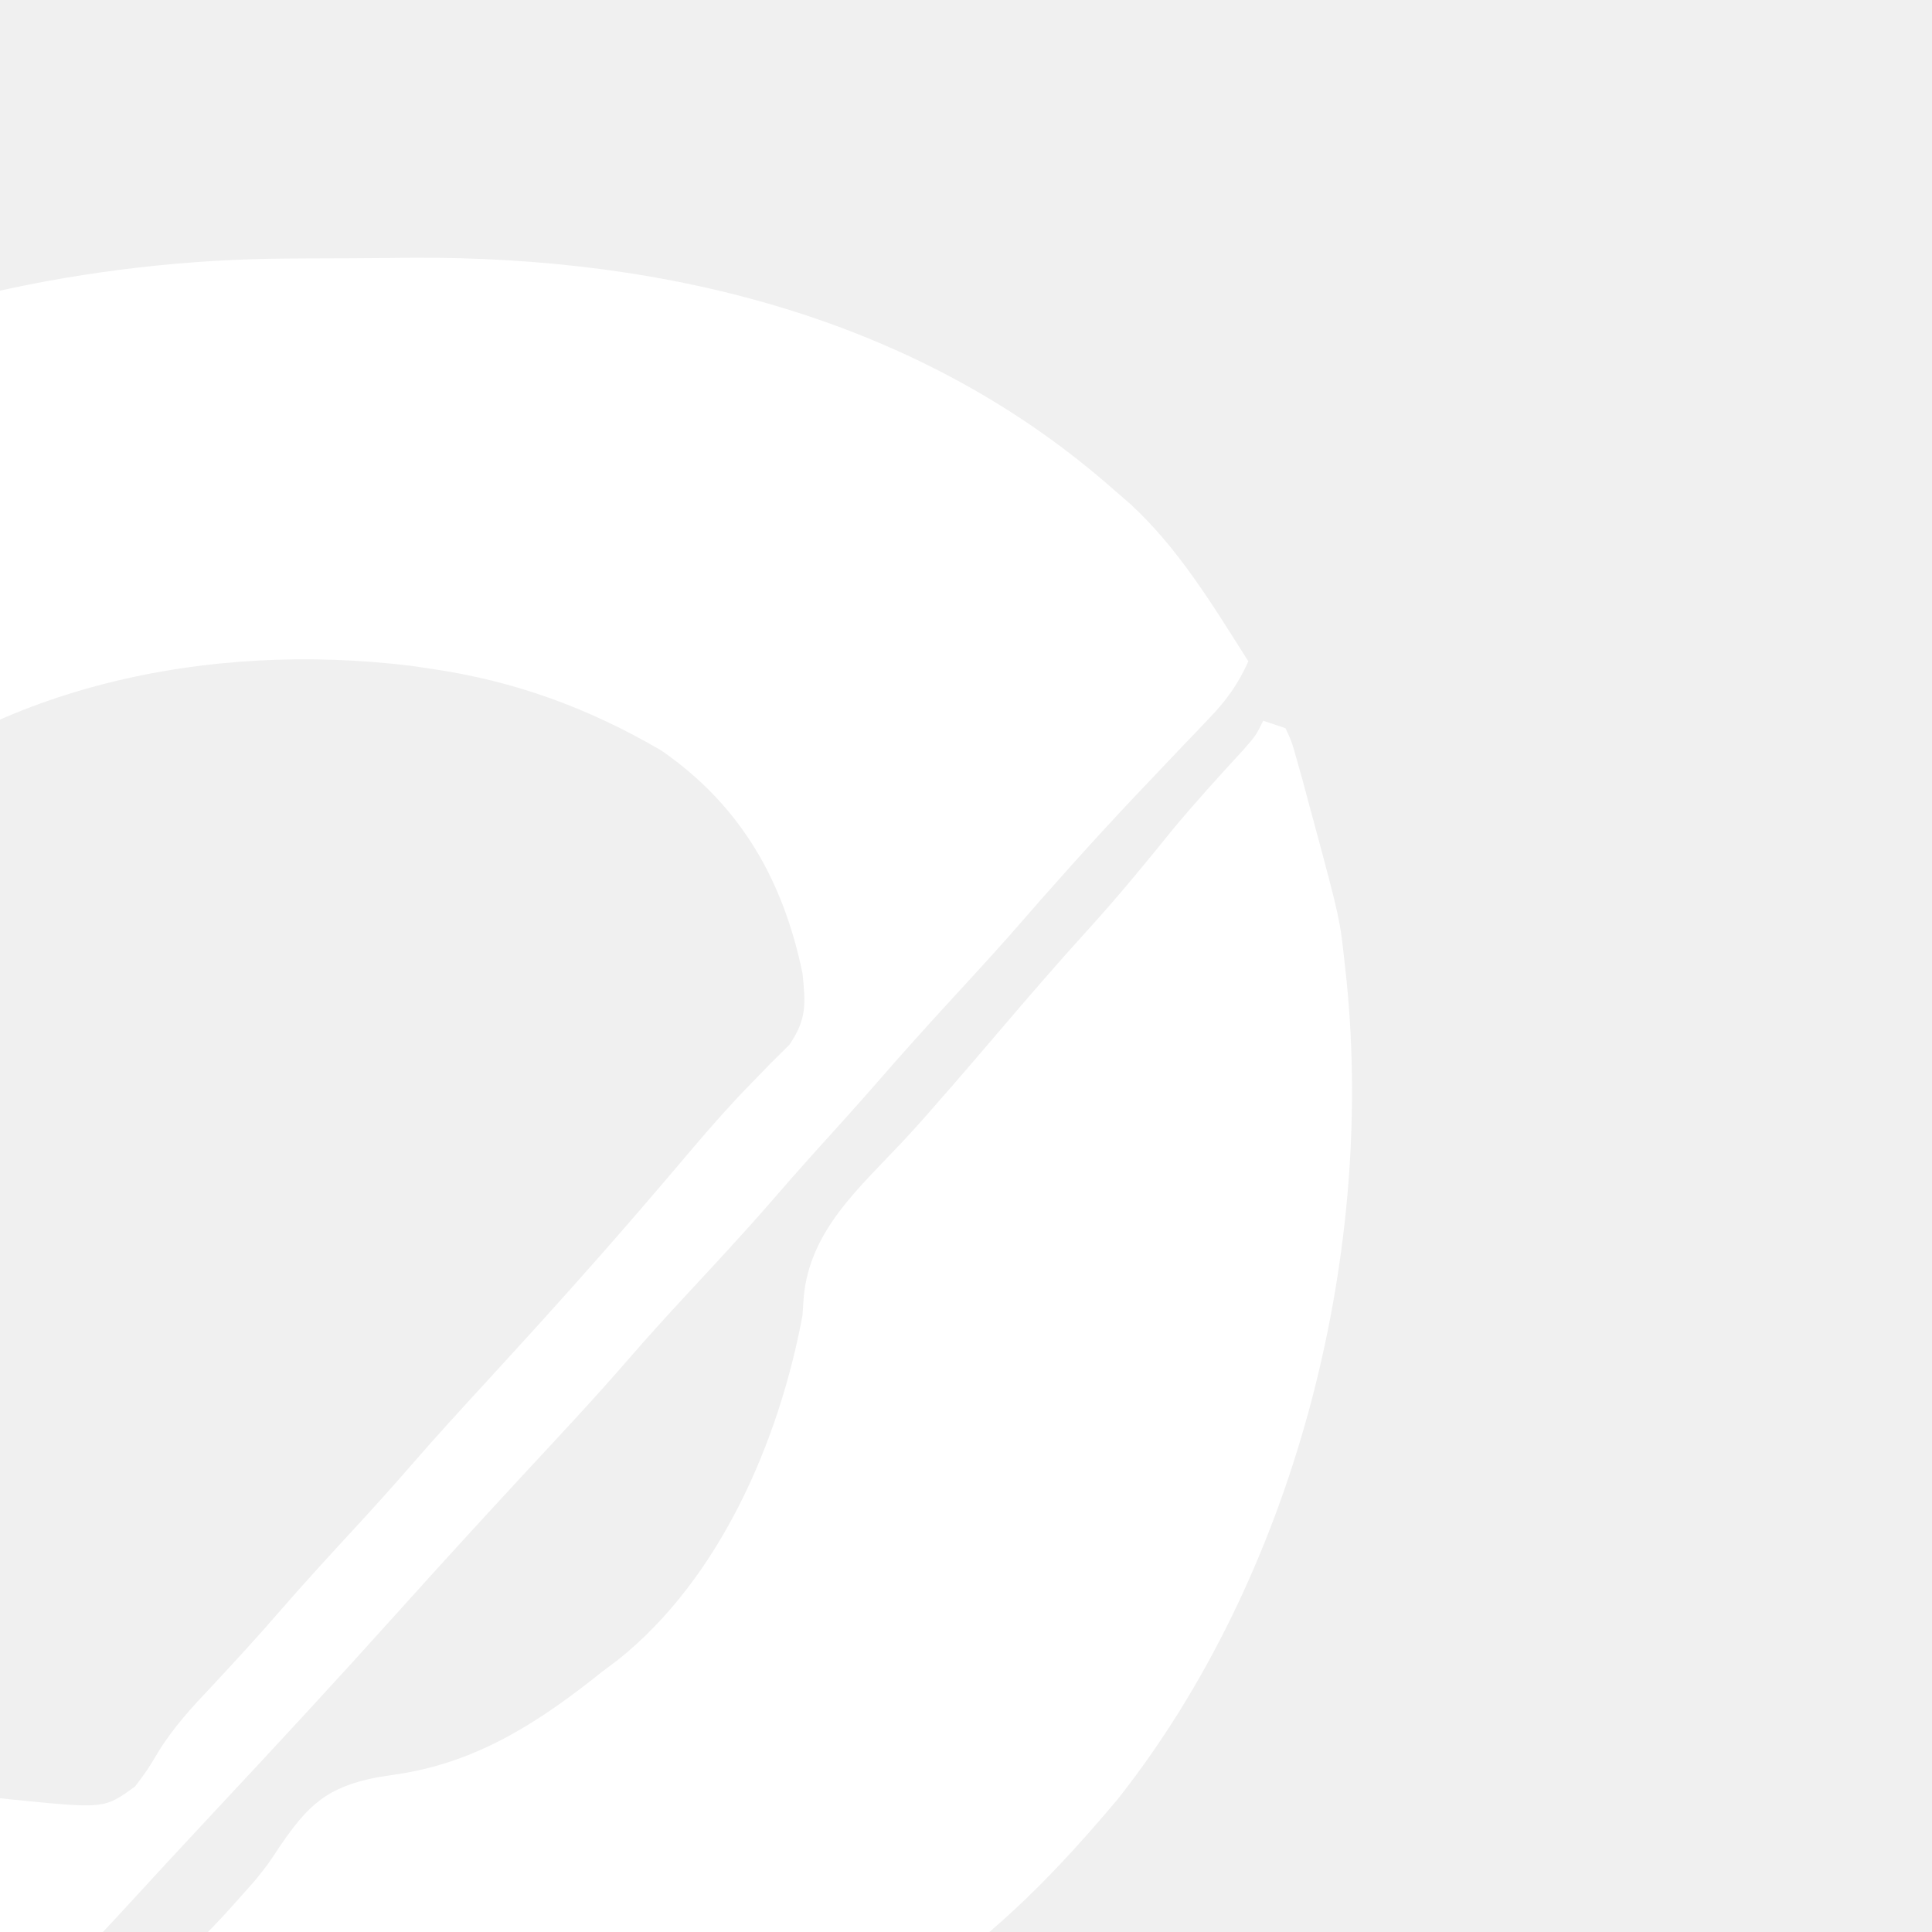
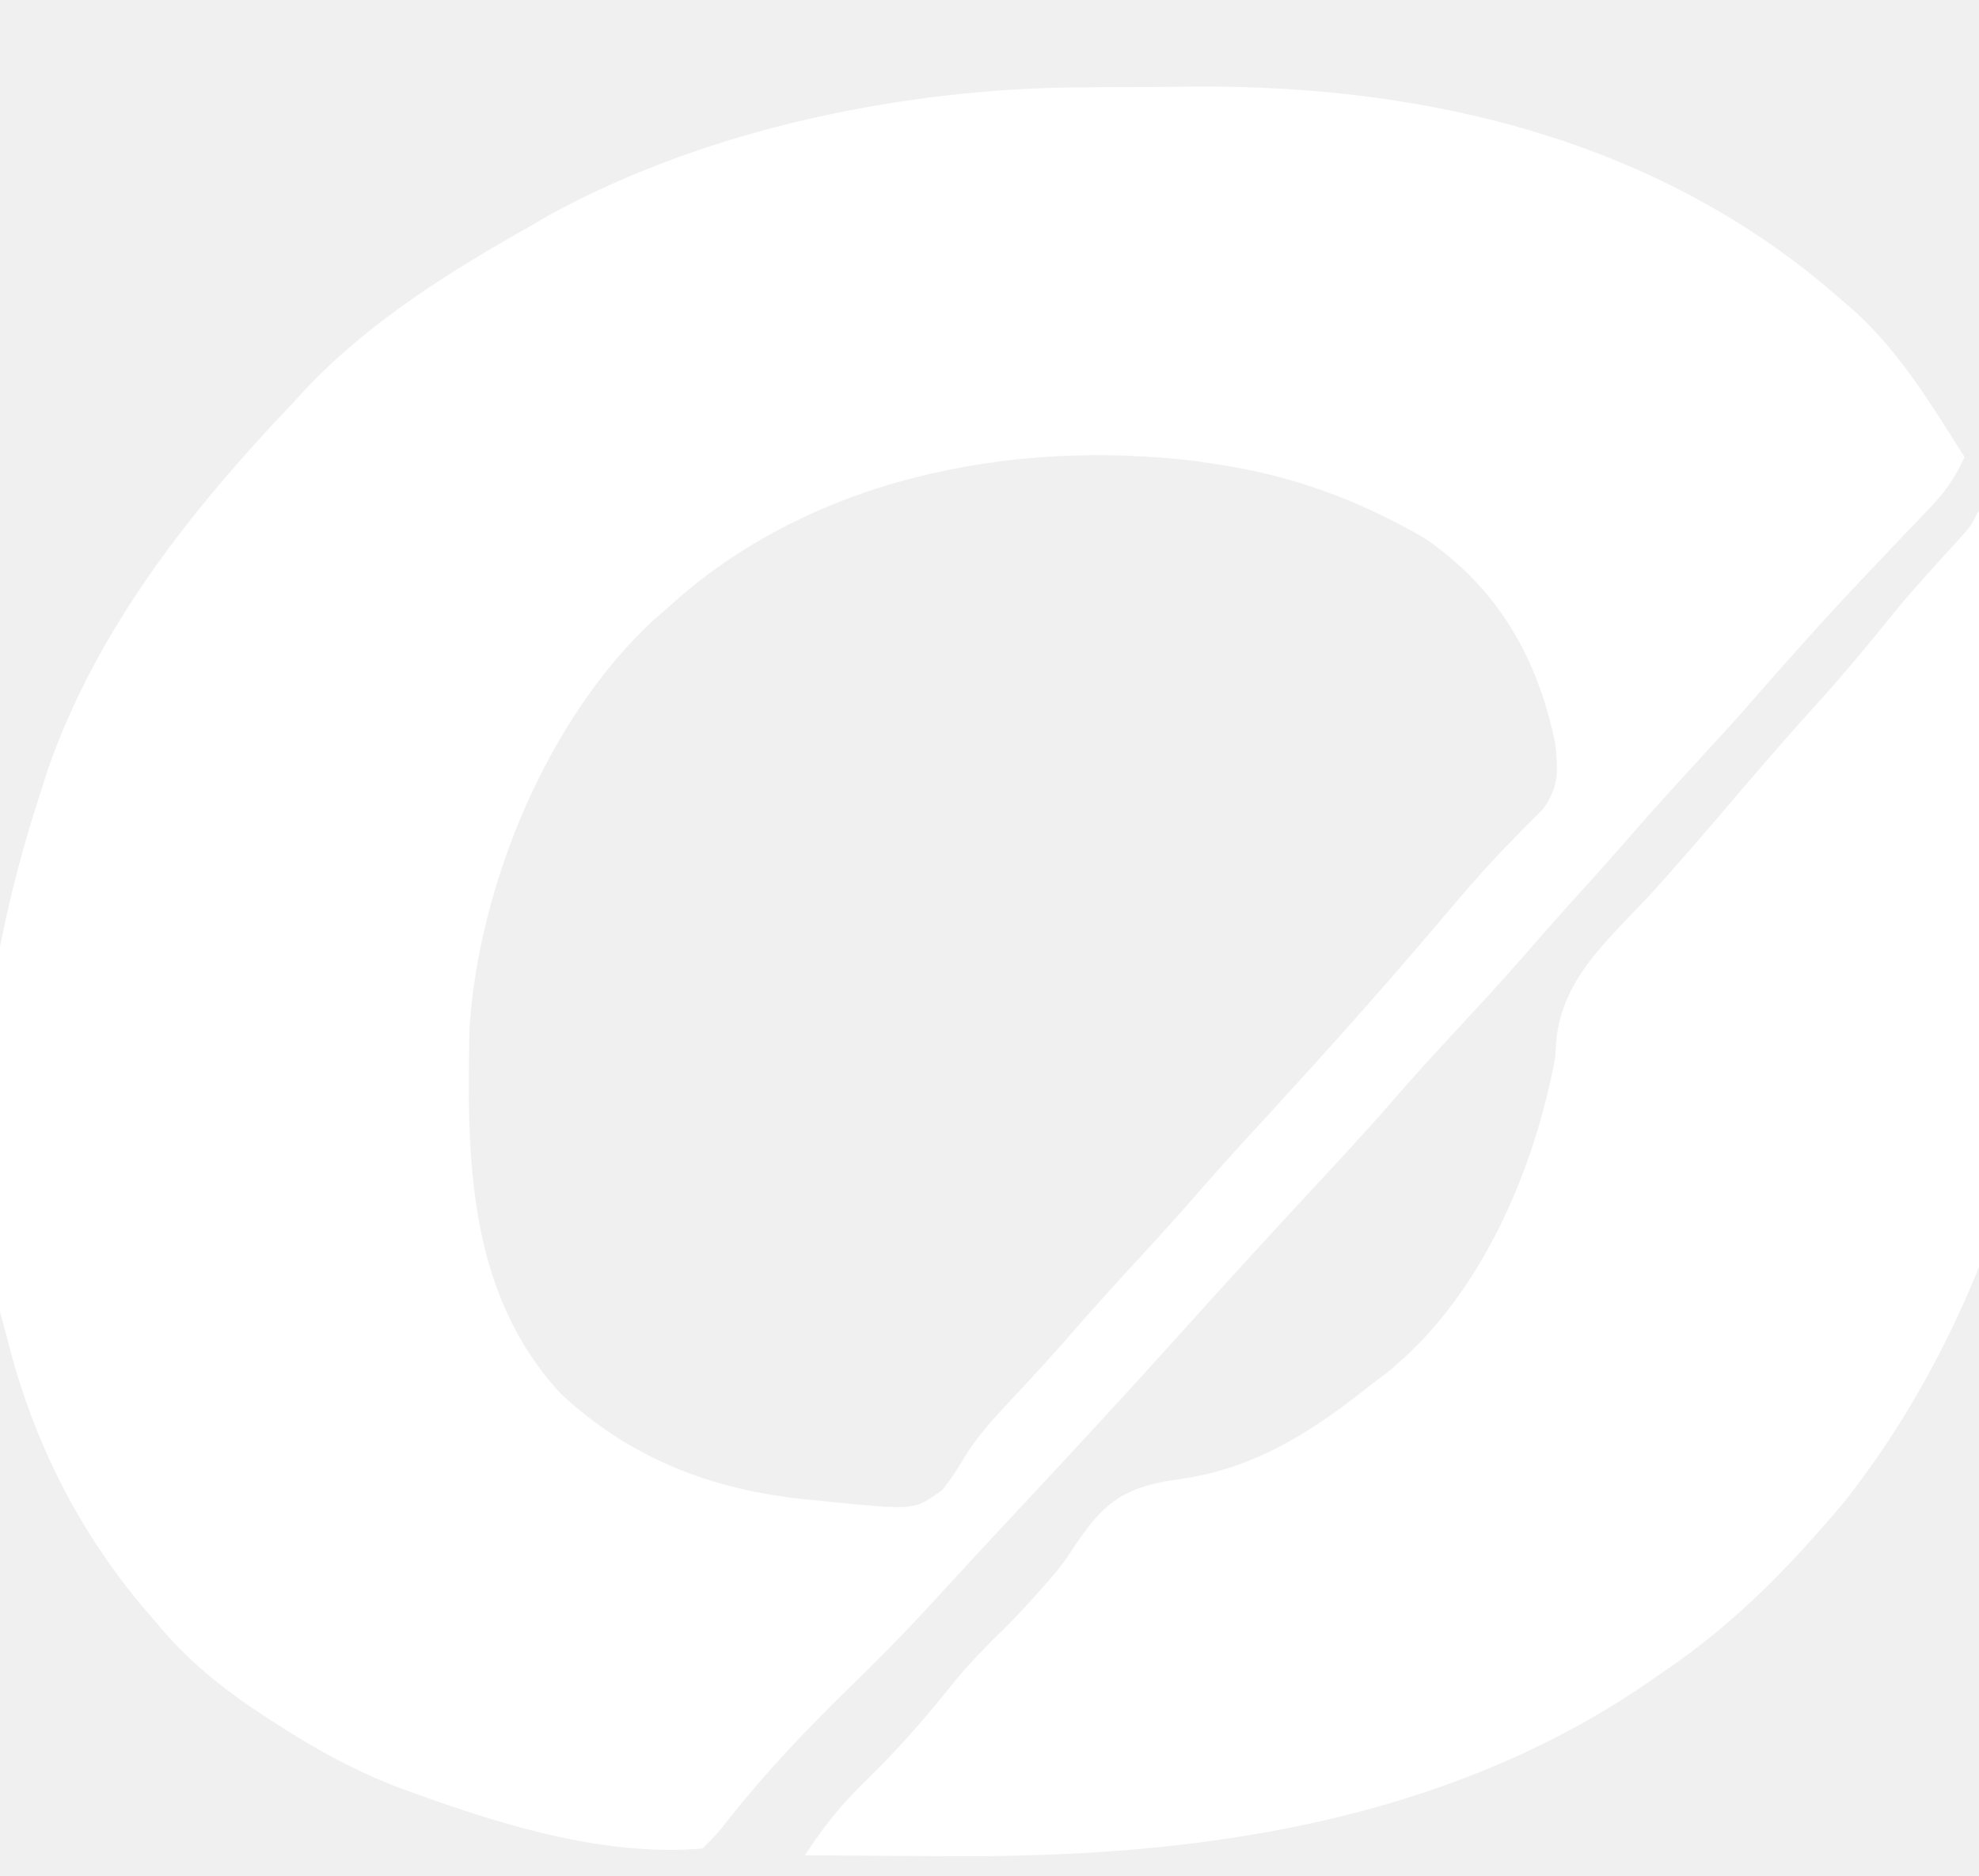
- <svg xmlns="http://www.w3.org/2000/svg" version="1.1" viewBox="0 0 260 260" preserveAspectRatio="xMidYMid meet">
-   <path d="M0 0 C0.893 -0.006 1.786 -0.011 2.706 -0.017 C4.586 -0.027 6.467 -0.033 8.348 -0.037 C11.154 -0.047 13.96 -0.078 16.766 -0.109 C51.11 -0.311 85.129 8.016 111.32 31.203 C111.669 31.504 111.669 31.504 113.434 33.027 C120.007 39.1 124.554 46.702 129.32 54.203 C127.972 57.188 126.455 59.345 124.195 61.707 C123.886 62.033 123.886 62.033 122.318 63.685 C121.989 64.029 121.989 64.029 120.32 65.766 C118.955 67.204 117.591 68.643 116.227 70.082 C115.893 70.433 115.893 70.433 114.203 72.211 C108.396 78.354 102.773 84.662 97.231 91.043 C94.796 93.796 92.309 96.5 89.82 99.203 C86.179 103.159 82.585 107.149 79.062 111.211 C76.245 114.433 73.365 117.6 70.496 120.777 C68.646 122.84 66.821 124.92 65.008 127.016 C61.336 131.235 57.527 135.324 53.723 139.425 C51.047 142.316 48.397 145.222 45.82 148.203 C41.297 153.429 36.563 158.463 31.867 163.532 C26.143 169.718 20.451 175.932 14.82 182.203 C6.849 191.077 -1.248 199.832 -9.397 208.543 C-13.851 213.307 -18.281 218.094 -22.685 222.904 C-26.56 227.121 -30.599 231.149 -34.695 235.148 C-40.854 241.186 -46.624 247.281 -51.973 254.059 C-53.68 256.203 -53.68 256.203 -55.68 258.203 C-69.713 259.434 -84.6 254.933 -97.68 250.203 C-98.458 249.922 -99.237 249.641 -100.039 249.352 C-106.206 247.014 -111.695 244.069 -117.242 240.516 C-118.074 239.984 -118.905 239.452 -119.761 238.904 C-125.835 234.931 -131.037 230.823 -135.68 225.203 C-136.087 224.727 -136.087 224.727 -138.148 222.32 C-147.675 210.831 -154.105 197.693 -157.68 183.203 C-157.977 182.111 -158.275 181.019 -158.582 179.894 C-164.555 154.322 -160.728 127.784 -152.68 103.203 C-152.334 102.118 -151.989 101.032 -151.633 99.914 C-144.391 79.186 -130.619 61.909 -115.68 46.203 C-115.088 45.559 -114.496 44.914 -113.887 44.25 C-104.414 34.239 -92.601 26.913 -80.68 20.203 C-79.764 19.671 -78.849 19.138 -77.906 18.59 C-54.829 6.036 -26.135 0.134 0 0 Z M-60.68 76.203 C-61.362 76.793 -62.044 77.384 -62.746 77.992 C-78.387 92.378 -88.542 117.019 -89.857 138.033 C-90.255 156.986 -90.178 176.712 -76.457 191.551 C-65.669 201.58 -53.182 206.019 -38.68 207.203 C-37.997 207.275 -37.315 207.347 -36.612 207.421 C-24.614 208.614 -24.614 208.614 -20.5 205.613 C-18.867 203.453 -18.867 203.453 -17.379 200.973 C-15.344 197.656 -12.843 194.949 -10.18 192.141 C-7.134 188.867 -4.105 185.586 -1.18 182.203 C2.227 178.272 5.75 174.451 9.273 170.625 C11.826 167.848 14.35 165.053 16.82 162.203 C20.182 158.327 23.651 154.551 27.124 150.774 C34.914 142.3 42.603 133.74 50.07 124.981 C50.319 124.689 50.319 124.689 51.58 123.212 C52.615 121.998 53.649 120.781 54.68 119.563 C57.151 116.661 59.648 113.824 62.316 111.102 C62.771 110.634 62.771 110.634 65.07 108.266 C65.89 107.452 66.71 106.639 67.555 105.801 C69.899 102.352 69.741 100.31 69.32 96.203 C66.717 83.616 60.967 73.571 50.32 66.203 C40.518 60.479 30.563 56.829 19.32 55.203 C18.886 55.139 18.886 55.139 16.688 54.812 C-10.528 51.487 -40.076 57.351 -60.68 76.203 Z " fill="#FFFFFF" transform="translate(38.67969, 34.79688)" />
-   <path d="M0 0 C0.99 0.33 1.98 0.66 3 1 C3.86 2.867 3.86 2.867 4.535 5.305 C4.661 5.748 4.661 5.748 5.296 7.994 C5.423 8.47 5.423 8.47 6.062 10.875 C6.326 11.843 6.59 12.811 6.862 13.808 C10.333 26.732 10.333 26.732 11 33 C11.071 33.651 11.142 34.302 11.215 34.973 C14.998 72.605 4.085 115.168 -19.562 145.098 C-27.607 154.676 -35.574 162.919 -46 170 C-46.538 170.376 -47.077 170.752 -47.632 171.14 C-78.222 192.444 -115.249 197.452 -151.688 197.125 C-153.673 197.115 -155.657 197.106 -157.643 197.098 C-162.429 197.076 -167.214 197.042 -172 197 C-169.242 192.758 -166.478 189.308 -162.812 185.812 C-158.176 181.313 -154.085 176.553 -150.055 171.496 C-147.75 168.696 -145.276 166.186 -142.676 163.664 C-140.896 161.897 -139.222 160.068 -137.562 158.188 C-137.27 157.857 -137.27 157.857 -135.789 156.188 C-134 154 -134 154 -132.273 151.375 C-128.502 145.855 -125.918 143.479 -119.25 142.188 C-118.042 141.999 -116.834 141.811 -115.59 141.617 C-105.218 139.834 -97.083 134.469 -89 128 C-88.291 127.468 -87.582 126.935 -86.852 126.387 C-73.118 115.449 -65.138 96.904 -62 80 C-61.947 79.197 -61.894 78.394 -61.84 77.566 C-61.03 68.599 -54.4 62.905 -48.523 56.628 C-46.783 54.768 -45.103 52.864 -43.438 50.938 C-42.918 50.346 -42.398 49.754 -41.863 49.145 C-39.795 46.765 -37.748 44.368 -35.701 41.97 C-31.626 37.198 -27.538 32.453 -23.312 27.812 C-19.472 23.584 -15.87 19.196 -12.281 14.754 C-9.221 11.059 -6.001 7.524 -2.75 3.996 C-1 2 -1 2 0 0 Z " fill="#FFFFFF" transform="translate(170, 97)" />
+ <svg xmlns="http://www.w3.org/2000/svg" viewBox="790 242 290 275" preserveAspectRatio="xMidYMid meet">
+   <path d="M0 0 C0.893 -0.006 1.786 -0.011 2.706 -0.017 C4.586 -0.027 6.467 -0.033 8.348 -0.037 C11.154 -0.047 13.96 -0.078 16.766 -0.109 C51.11 -0.311 85.129 8.016 111.32 31.203 C111.669 31.504 111.669 31.504 113.434 33.027 C120.007 39.1 124.554 46.702 129.32 54.203 C127.972 57.188 126.455 59.345 124.195 61.707 C123.886 62.033 123.886 62.033 122.318 63.685 C121.989 64.029 121.989 64.029 120.32 65.766 C118.955 67.204 117.591 68.643 116.227 70.082 C115.893 70.433 115.893 70.433 114.203 72.211 C108.396 78.354 102.773 84.662 97.231 91.043 C94.796 93.796 92.309 96.5 89.82 99.203 C86.179 103.159 82.585 107.149 79.062 111.211 C76.245 114.433 73.365 117.6 70.496 120.777 C68.646 122.84 66.821 124.92 65.008 127.016 C61.336 131.235 57.527 135.324 53.723 139.425 C51.047 142.316 48.397 145.222 45.82 148.203 C41.297 153.429 36.563 158.463 31.867 163.532 C26.143 169.718 20.451 175.932 14.82 182.203 C6.849 191.077 -1.248 199.832 -9.397 208.543 C-13.851 213.307 -18.281 218.094 -22.685 222.904 C-26.56 227.121 -30.599 231.149 -34.695 235.148 C-40.854 241.186 -46.624 247.281 -51.973 254.059 C-53.68 256.203 -53.68 256.203 -55.68 258.203 C-69.713 259.434 -84.6 254.933 -97.68 250.203 C-98.458 249.922 -99.237 249.641 -100.039 249.352 C-106.206 247.014 -111.695 244.069 -117.242 240.516 C-118.074 239.984 -118.905 239.452 -119.761 238.904 C-125.835 234.931 -131.037 230.823 -135.68 225.203 C-136.087 224.727 -136.087 224.727 -138.148 222.32 C-147.675 210.831 -154.105 197.693 -157.68 183.203 C-157.977 182.111 -158.275 181.019 -158.582 179.894 C-164.555 154.322 -160.728 127.784 -152.68 103.203 C-152.334 102.118 -151.989 101.032 -151.633 99.914 C-144.391 79.186 -130.619 61.909 -115.68 46.203 C-115.088 45.559 -114.496 44.914 -113.887 44.25 C-104.414 34.239 -92.601 26.913 -80.68 20.203 C-79.764 19.671 -78.849 19.138 -77.906 18.59 C-54.829 6.036 -26.135 0.134 0 0 Z M-60.68 76.203 C-61.362 76.793 -62.044 77.384 -62.746 77.992 C-78.387 92.378 -88.542 117.019 -89.857 138.033 C-90.255 156.986 -90.178 176.712 -76.457 191.551 C-65.669 201.58 -53.182 206.019 -38.68 207.203 C-37.997 207.275 -37.315 207.347 -36.612 207.421 C-24.614 208.614 -24.614 208.614 -20.5 205.613 C-18.867 203.453 -18.867 203.453 -17.379 200.973 C-15.344 197.656 -12.843 194.949 -10.18 192.141 C-7.134 188.867 -4.105 185.586 -1.18 182.203 C2.227 178.272 5.75 174.451 9.273 170.625 C11.826 167.848 14.35 165.053 16.82 162.203 C20.182 158.327 23.651 154.551 27.124 150.774 C34.914 142.3 42.603 133.74 50.07 124.981 C50.319 124.689 50.319 124.689 51.58 123.212 C52.615 121.998 53.649 120.781 54.68 119.563 C57.151 116.661 59.648 113.824 62.316 111.102 C62.771 110.634 62.771 110.634 65.07 108.266 C65.89 107.452 66.71 106.639 67.555 105.801 C69.899 102.352 69.741 100.31 69.32 96.203 C66.717 83.616 60.967 73.571 50.32 66.203 C40.518 60.479 30.563 56.829 19.32 55.203 C18.886 55.139 18.886 55.139 16.688 54.812 C-10.528 51.487 -40.076 57.351 -60.68 76.203 Z " fill="#FFFFFF" transform="translate(948.6797,254.7969)" />
+   <path d="M0 0 C0.99 0.33 1.98 0.66 3 1 C3.86 2.867 3.86 2.867 4.535 5.305 C4.661 5.748 4.661 5.748 5.296 7.994 C5.423 8.47 5.423 8.47 6.062 10.875 C6.326 11.843 6.59 12.811 6.862 13.808 C10.333 26.732 10.333 26.732 11 33 C11.071 33.651 11.142 34.302 11.215 34.973 C14.998 72.605 4.085 115.168 -19.562 145.098 C-27.607 154.676 -35.574 162.919 -46 170 C-46.538 170.376 -47.077 170.752 -47.632 171.14 C-78.222 192.444 -115.249 197.452 -151.688 197.125 C-153.673 197.115 -155.657 197.106 -157.643 197.098 C-162.429 197.076 -167.214 197.042 -172 197 C-169.242 192.758 -166.478 189.308 -162.812 185.812 C-158.176 181.313 -154.085 176.553 -150.055 171.496 C-147.75 168.696 -145.276 166.186 -142.676 163.664 C-140.896 161.897 -139.222 160.068 -137.562 158.188 C-137.27 157.857 -137.27 157.857 -135.789 156.188 C-134 154 -134 154 -132.273 151.375 C-128.502 145.855 -125.918 143.479 -119.25 142.188 C-118.042 141.999 -116.834 141.811 -115.59 141.617 C-105.218 139.834 -97.083 134.469 -89 128 C-88.291 127.468 -87.582 126.935 -86.852 126.387 C-73.118 115.449 -65.138 96.904 -62 80 C-61.947 79.197 -61.894 78.394 -61.84 77.566 C-61.03 68.599 -54.4 62.905 -48.523 56.628 C-46.783 54.768 -45.103 52.864 -43.438 50.938 C-42.918 50.346 -42.398 49.754 -41.863 49.145 C-39.795 46.765 -37.748 44.368 -35.701 41.97 C-31.626 37.198 -27.538 32.453 -23.312 27.812 C-19.472 23.584 -15.87 19.196 -12.281 14.754 C-9.221 11.059 -6.001 7.524 -2.75 3.996 C-1 2 -1 2 0 0 Z " fill="#FFFFFF" transform="translate(1080,317)" />
</svg>
